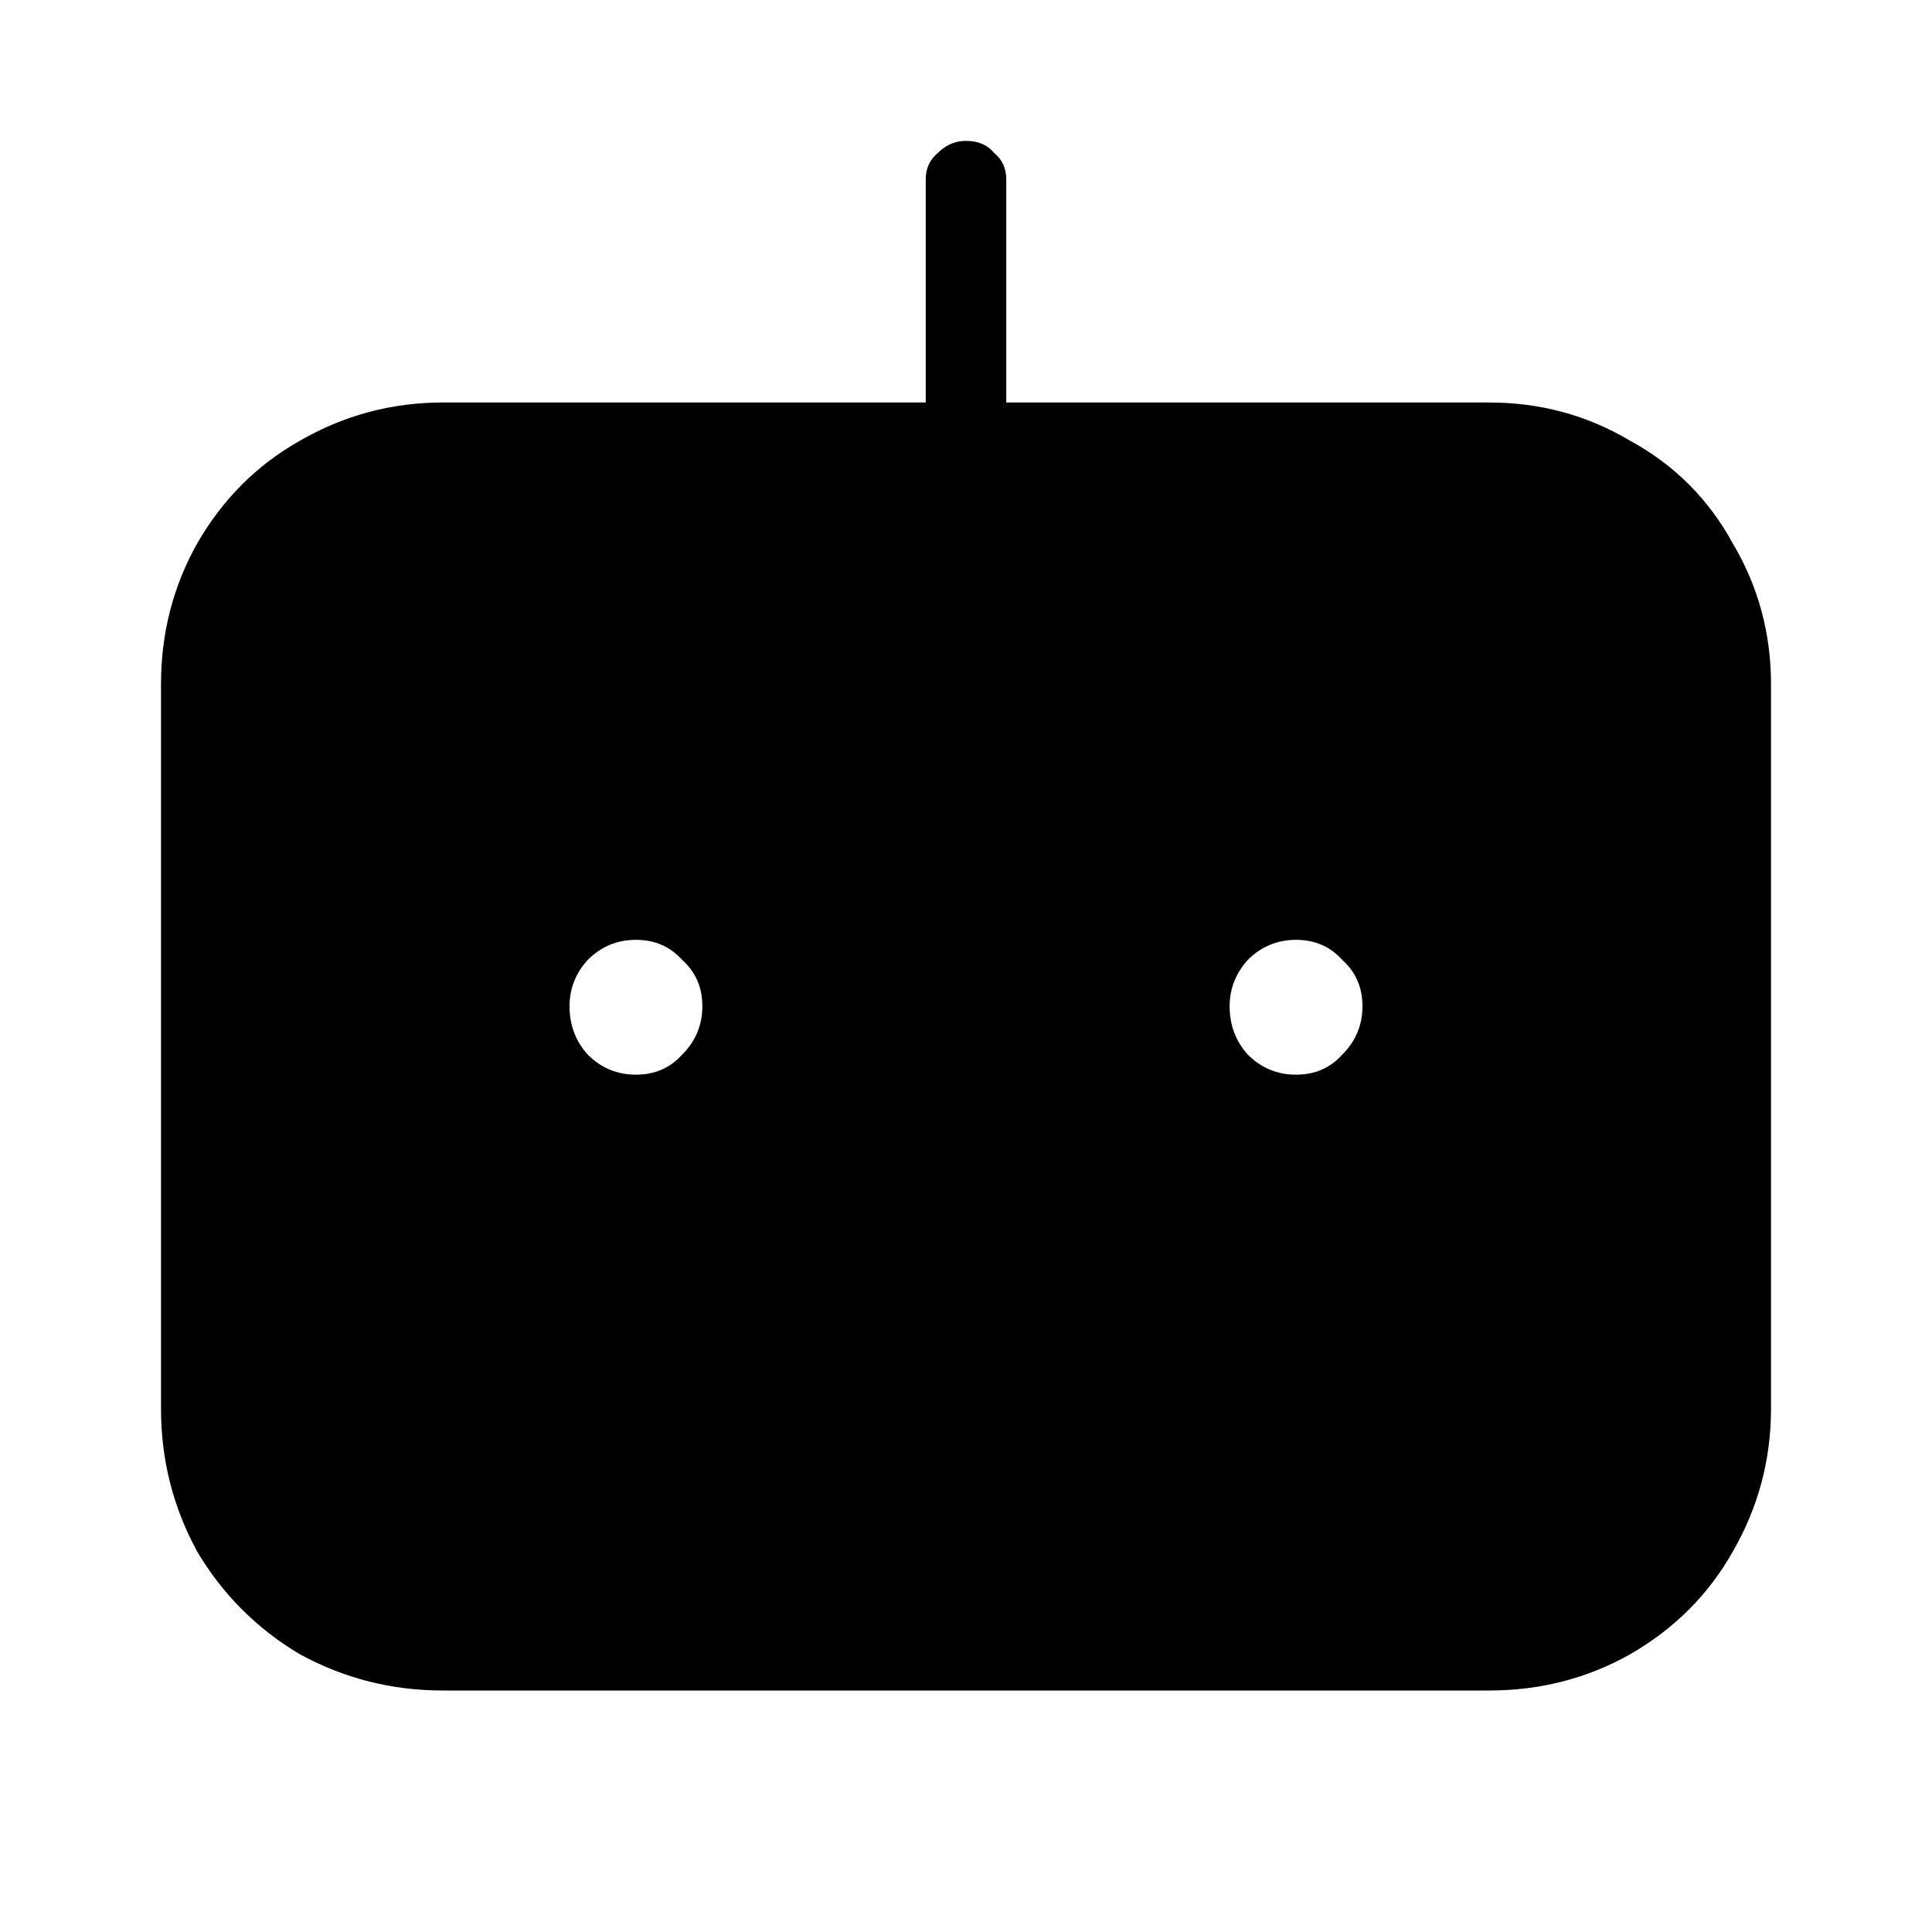
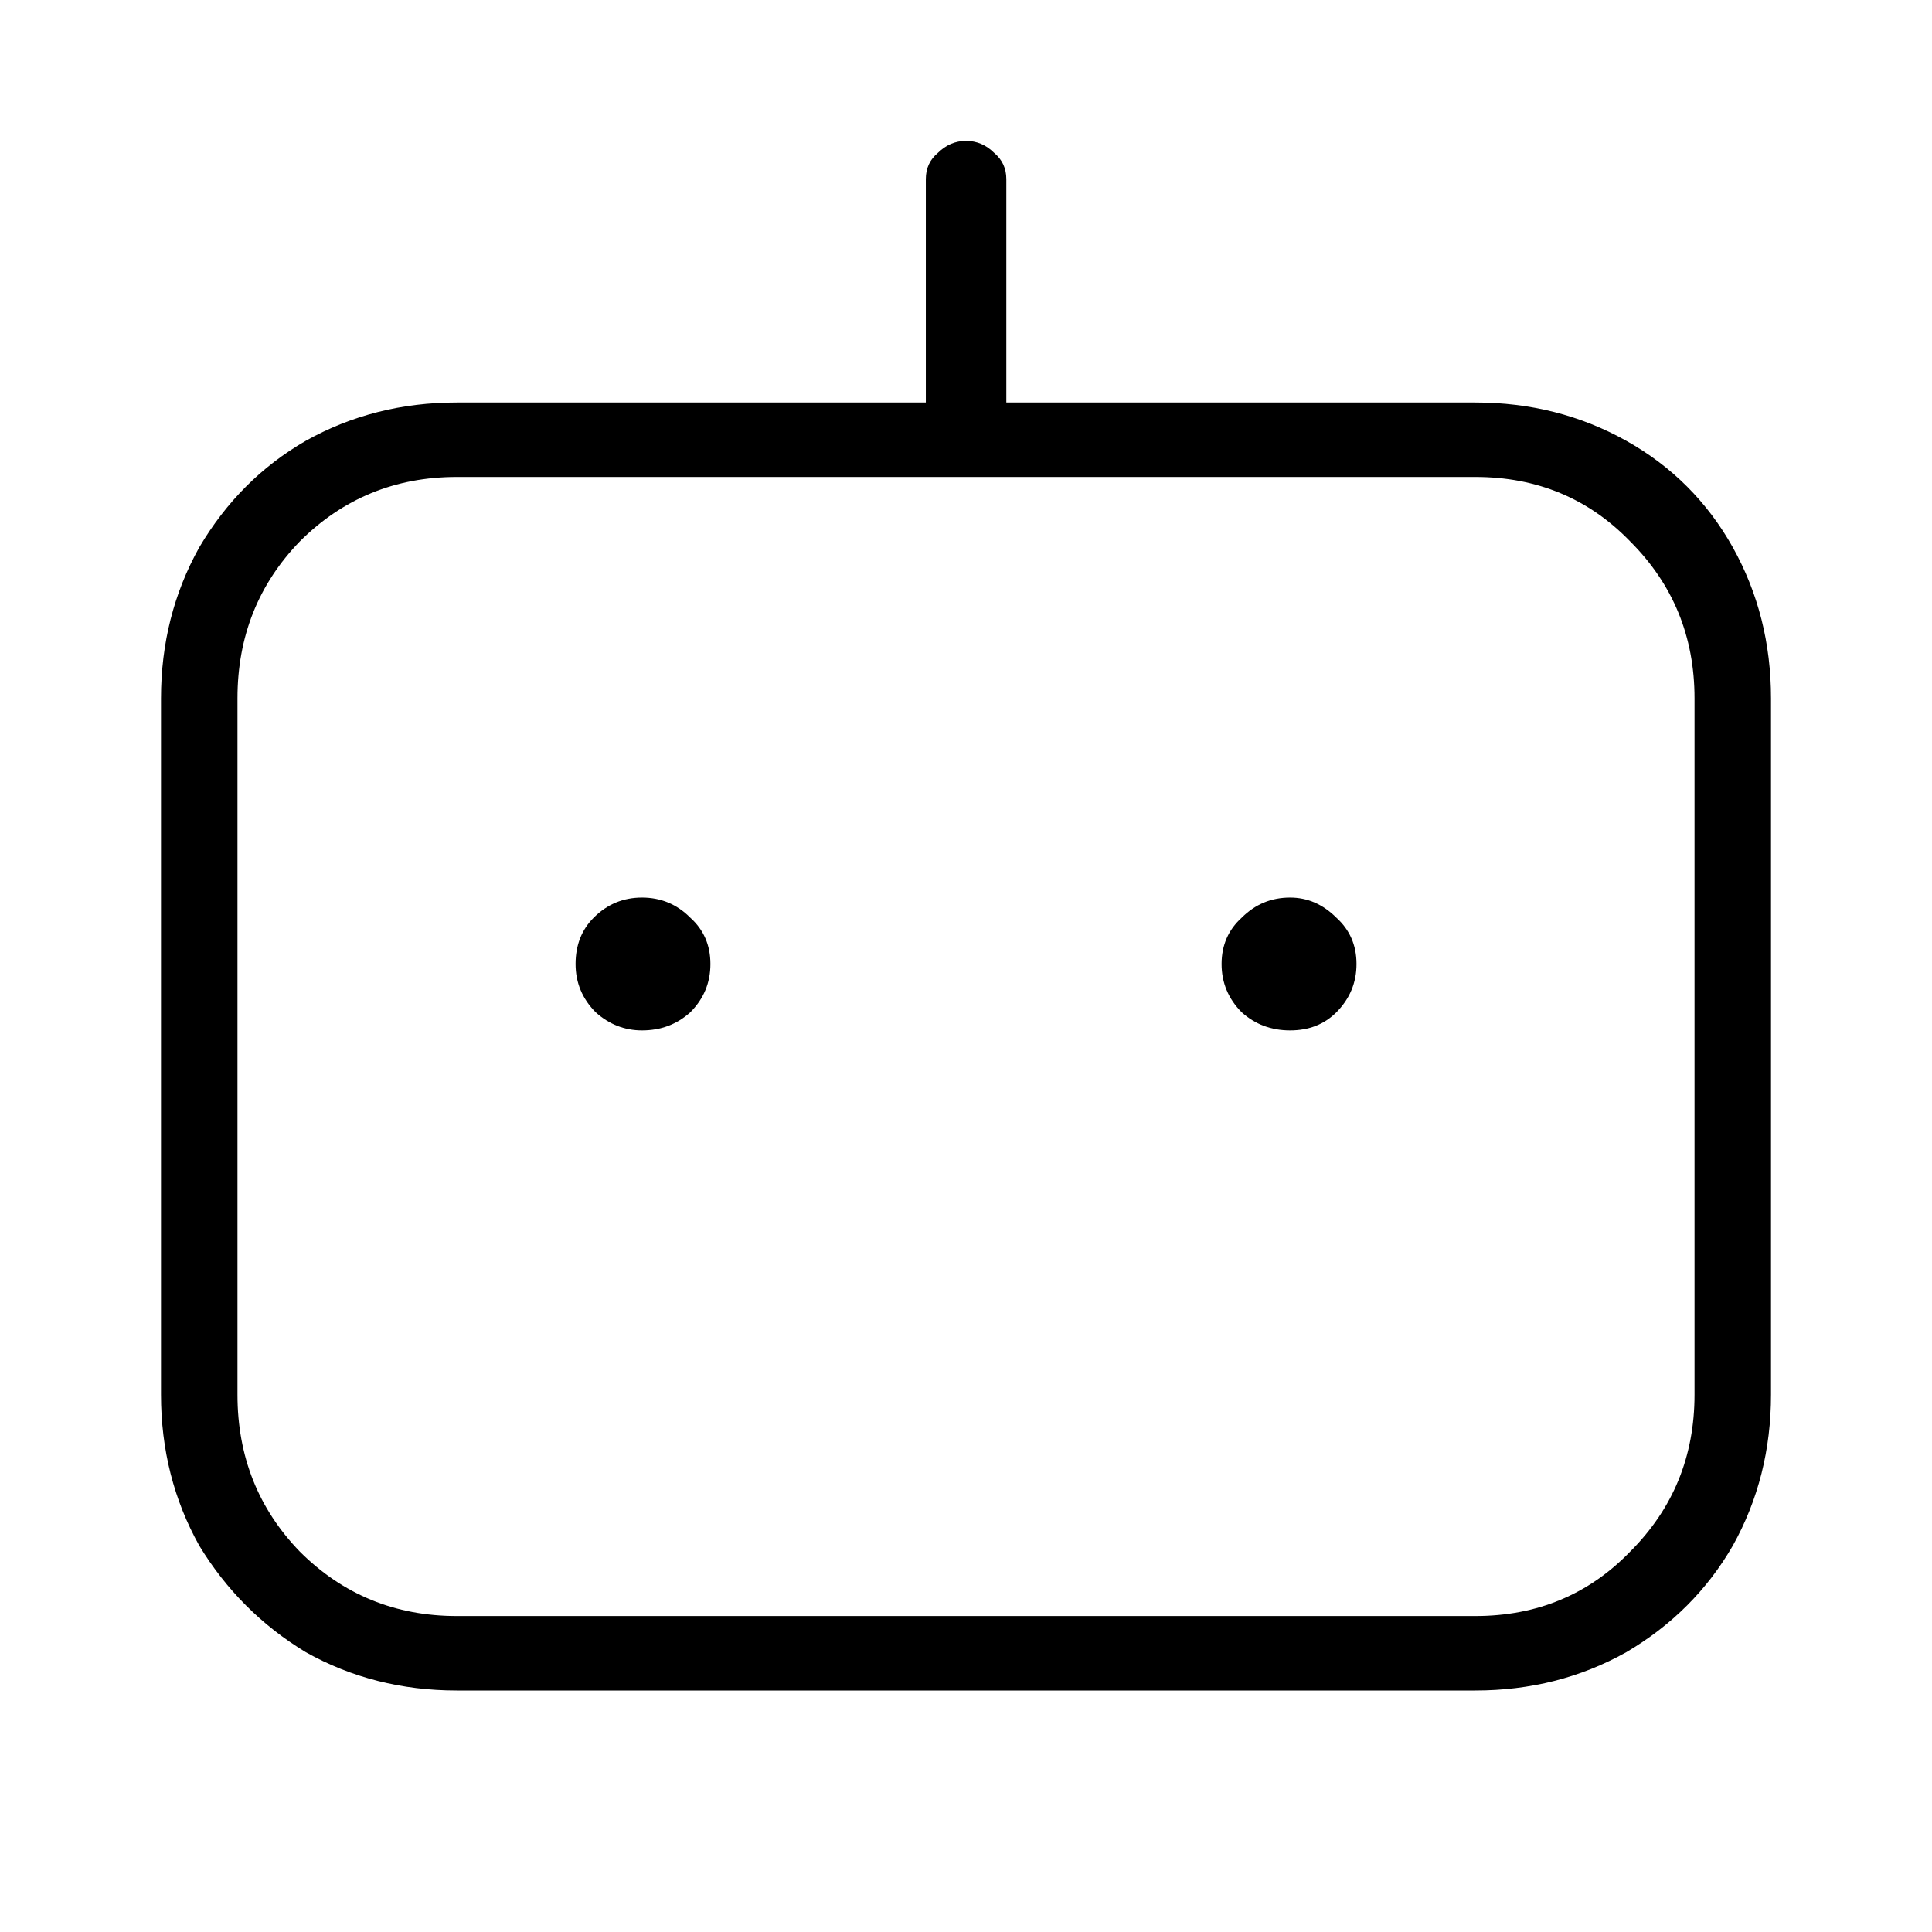
<svg xmlns="http://www.w3.org/2000/svg" width="24" height="24" viewBox="0 0 24 24" fill="none">
-   <g clip-path="url(#clip0_3206_14434)">
+   <g clip-path="url(#clip0_3250_17446)">
    <rect width="24" height="24" fill="white" />
-     <path d="M11.5 6.325V2.225C11.5 2.092 11.55 1.983 11.65 1.9C11.75 1.8 11.867 1.75 12 1.75C12.15 1.75 12.267 1.8 12.35 1.9C12.45 1.983 12.5 2.092 12.5 2.225V6.325H11.5ZM7.3 13.1C7.467 13.267 7.667 13.35 7.9 13.35C8.133 13.35 8.325 13.267 8.475 13.1C8.642 12.933 8.725 12.733 8.725 12.5C8.725 12.267 8.642 12.075 8.475 11.925C8.325 11.758 8.133 11.675 7.9 11.675C7.667 11.675 7.467 11.758 7.3 11.925C7.15 12.092 7.075 12.283 7.075 12.5C7.075 12.733 7.15 12.933 7.3 13.1ZM15.5 13.1C15.667 13.267 15.867 13.35 16.1 13.35C16.333 13.35 16.525 13.267 16.675 13.1C16.842 12.933 16.925 12.733 16.925 12.5C16.925 12.267 16.842 12.075 16.675 11.925C16.525 11.758 16.333 11.675 16.1 11.675C15.867 11.675 15.667 11.758 15.5 11.925C15.35 12.092 15.275 12.283 15.275 12.5C15.275 12.733 15.35 12.933 15.5 13.1ZM20.25 20.55C19.717 20.85 19.133 21 18.5 21H5.5C4.867 21 4.275 20.85 3.725 20.55C3.192 20.233 2.767 19.808 2.45 19.275C2.15 18.725 2 18.133 2 17.5V8.5C2 7.867 2.15 7.283 2.45 6.75C2.767 6.2 3.192 5.775 3.725 5.475C4.275 5.158 4.867 5 5.5 5H18.5C19.133 5 19.717 5.158 20.25 5.475C20.8 5.775 21.225 6.2 21.525 6.75C21.842 7.283 22 7.867 22 8.5V17.5C22 18.133 21.842 18.725 21.525 19.275C21.225 19.808 20.8 20.233 20.25 20.55Z" fill="black" />
+     <path d="M5.675 21C4.992 21 4.367 20.842 3.8 20.525C3.25 20.192 2.809 19.75 2.475 19.2C2.159 18.633 2 18.008 2 17.325V8.675C2 7.992 2.159 7.367 2.475 6.8C2.809 6.233 3.25 5.792 3.8 5.475C4.367 5.158 4.992 5 5.675 5H18.326C19.009 5 19.634 5.158 20.201 5.475C20.767 5.792 21.209 6.233 21.526 6.8C21.842 7.367 22 7.992 22 8.675V17.325C22 18.008 21.842 18.633 21.526 19.2C21.209 19.75 20.767 20.192 20.201 20.525C19.634 20.842 19.009 21 18.326 21H5.675ZM18.326 20.075C19.092 20.075 19.734 19.808 20.25 19.275C20.784 18.742 21.05 18.092 21.05 17.325V8.675C21.05 7.908 20.784 7.258 20.25 6.725C19.734 6.192 19.092 5.925 18.326 5.925H5.675C4.909 5.925 4.259 6.192 3.725 6.725C3.209 7.258 2.95 7.908 2.95 8.675V17.325C2.95 18.092 3.209 18.742 3.725 19.275C4.259 19.808 4.909 20.075 5.675 20.075H18.326ZM11.501 2.225C11.501 2.092 11.55 1.983 11.65 1.9C11.751 1.8 11.867 1.75 12.001 1.75C12.134 1.75 12.251 1.8 12.351 1.9C12.45 1.983 12.501 2.092 12.501 2.225V5.325H11.501V2.225ZM7.975 12.8C7.759 12.8 7.567 12.725 7.4 12.575C7.234 12.408 7.15 12.208 7.15 11.975C7.15 11.742 7.225 11.55 7.375 11.4C7.542 11.233 7.742 11.15 7.975 11.15C8.209 11.15 8.409 11.233 8.575 11.4C8.742 11.55 8.825 11.742 8.825 11.975C8.825 12.208 8.742 12.408 8.575 12.575C8.409 12.725 8.209 12.8 7.975 12.8ZM16.026 12.8C15.792 12.8 15.592 12.725 15.425 12.575C15.259 12.408 15.175 12.208 15.175 11.975C15.175 11.742 15.259 11.55 15.425 11.4C15.592 11.233 15.792 11.15 16.026 11.15C16.242 11.15 16.434 11.233 16.601 11.4C16.767 11.55 16.851 11.742 16.851 11.975C16.851 12.208 16.767 12.408 16.601 12.575C16.451 12.725 16.259 12.8 16.026 12.8Z" fill="black" />
  </g>
  <defs>
-     <clipPath id="clip0_3206_14434">
+     <clipPath id="clip0_3250_17446">
      <rect width="24" height="24" fill="white" />
    </clipPath>
  </defs>
</svg>
